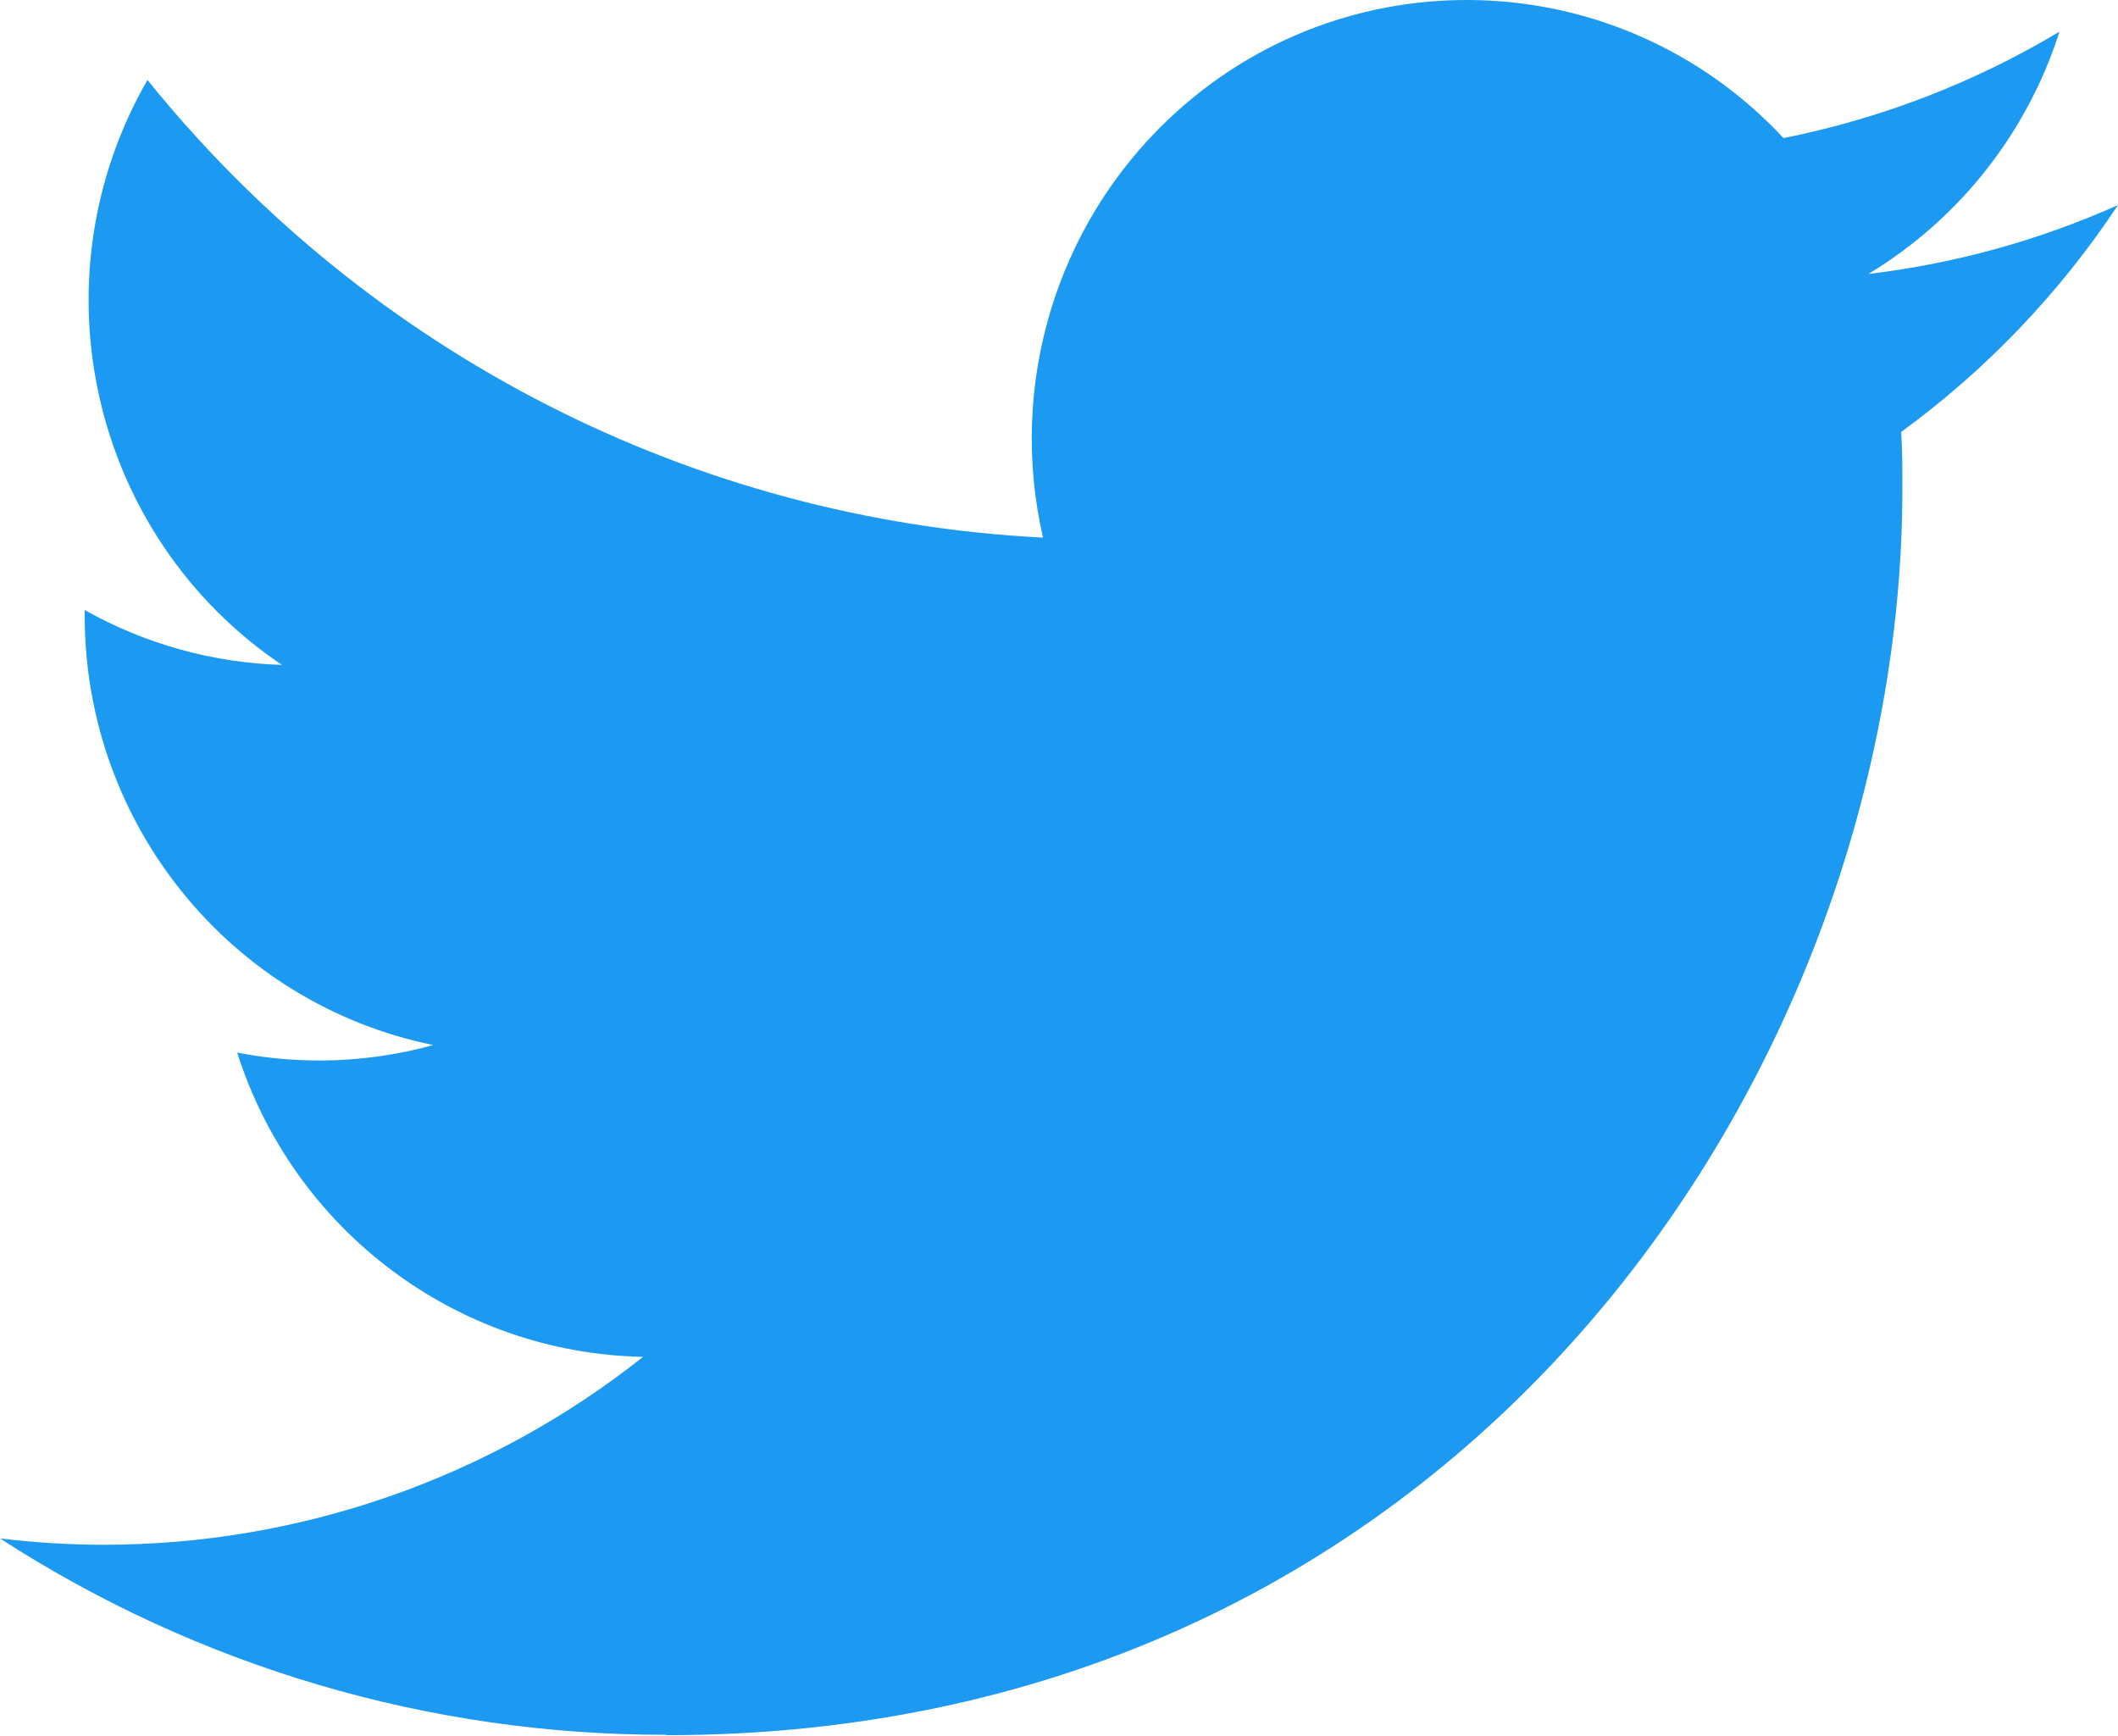
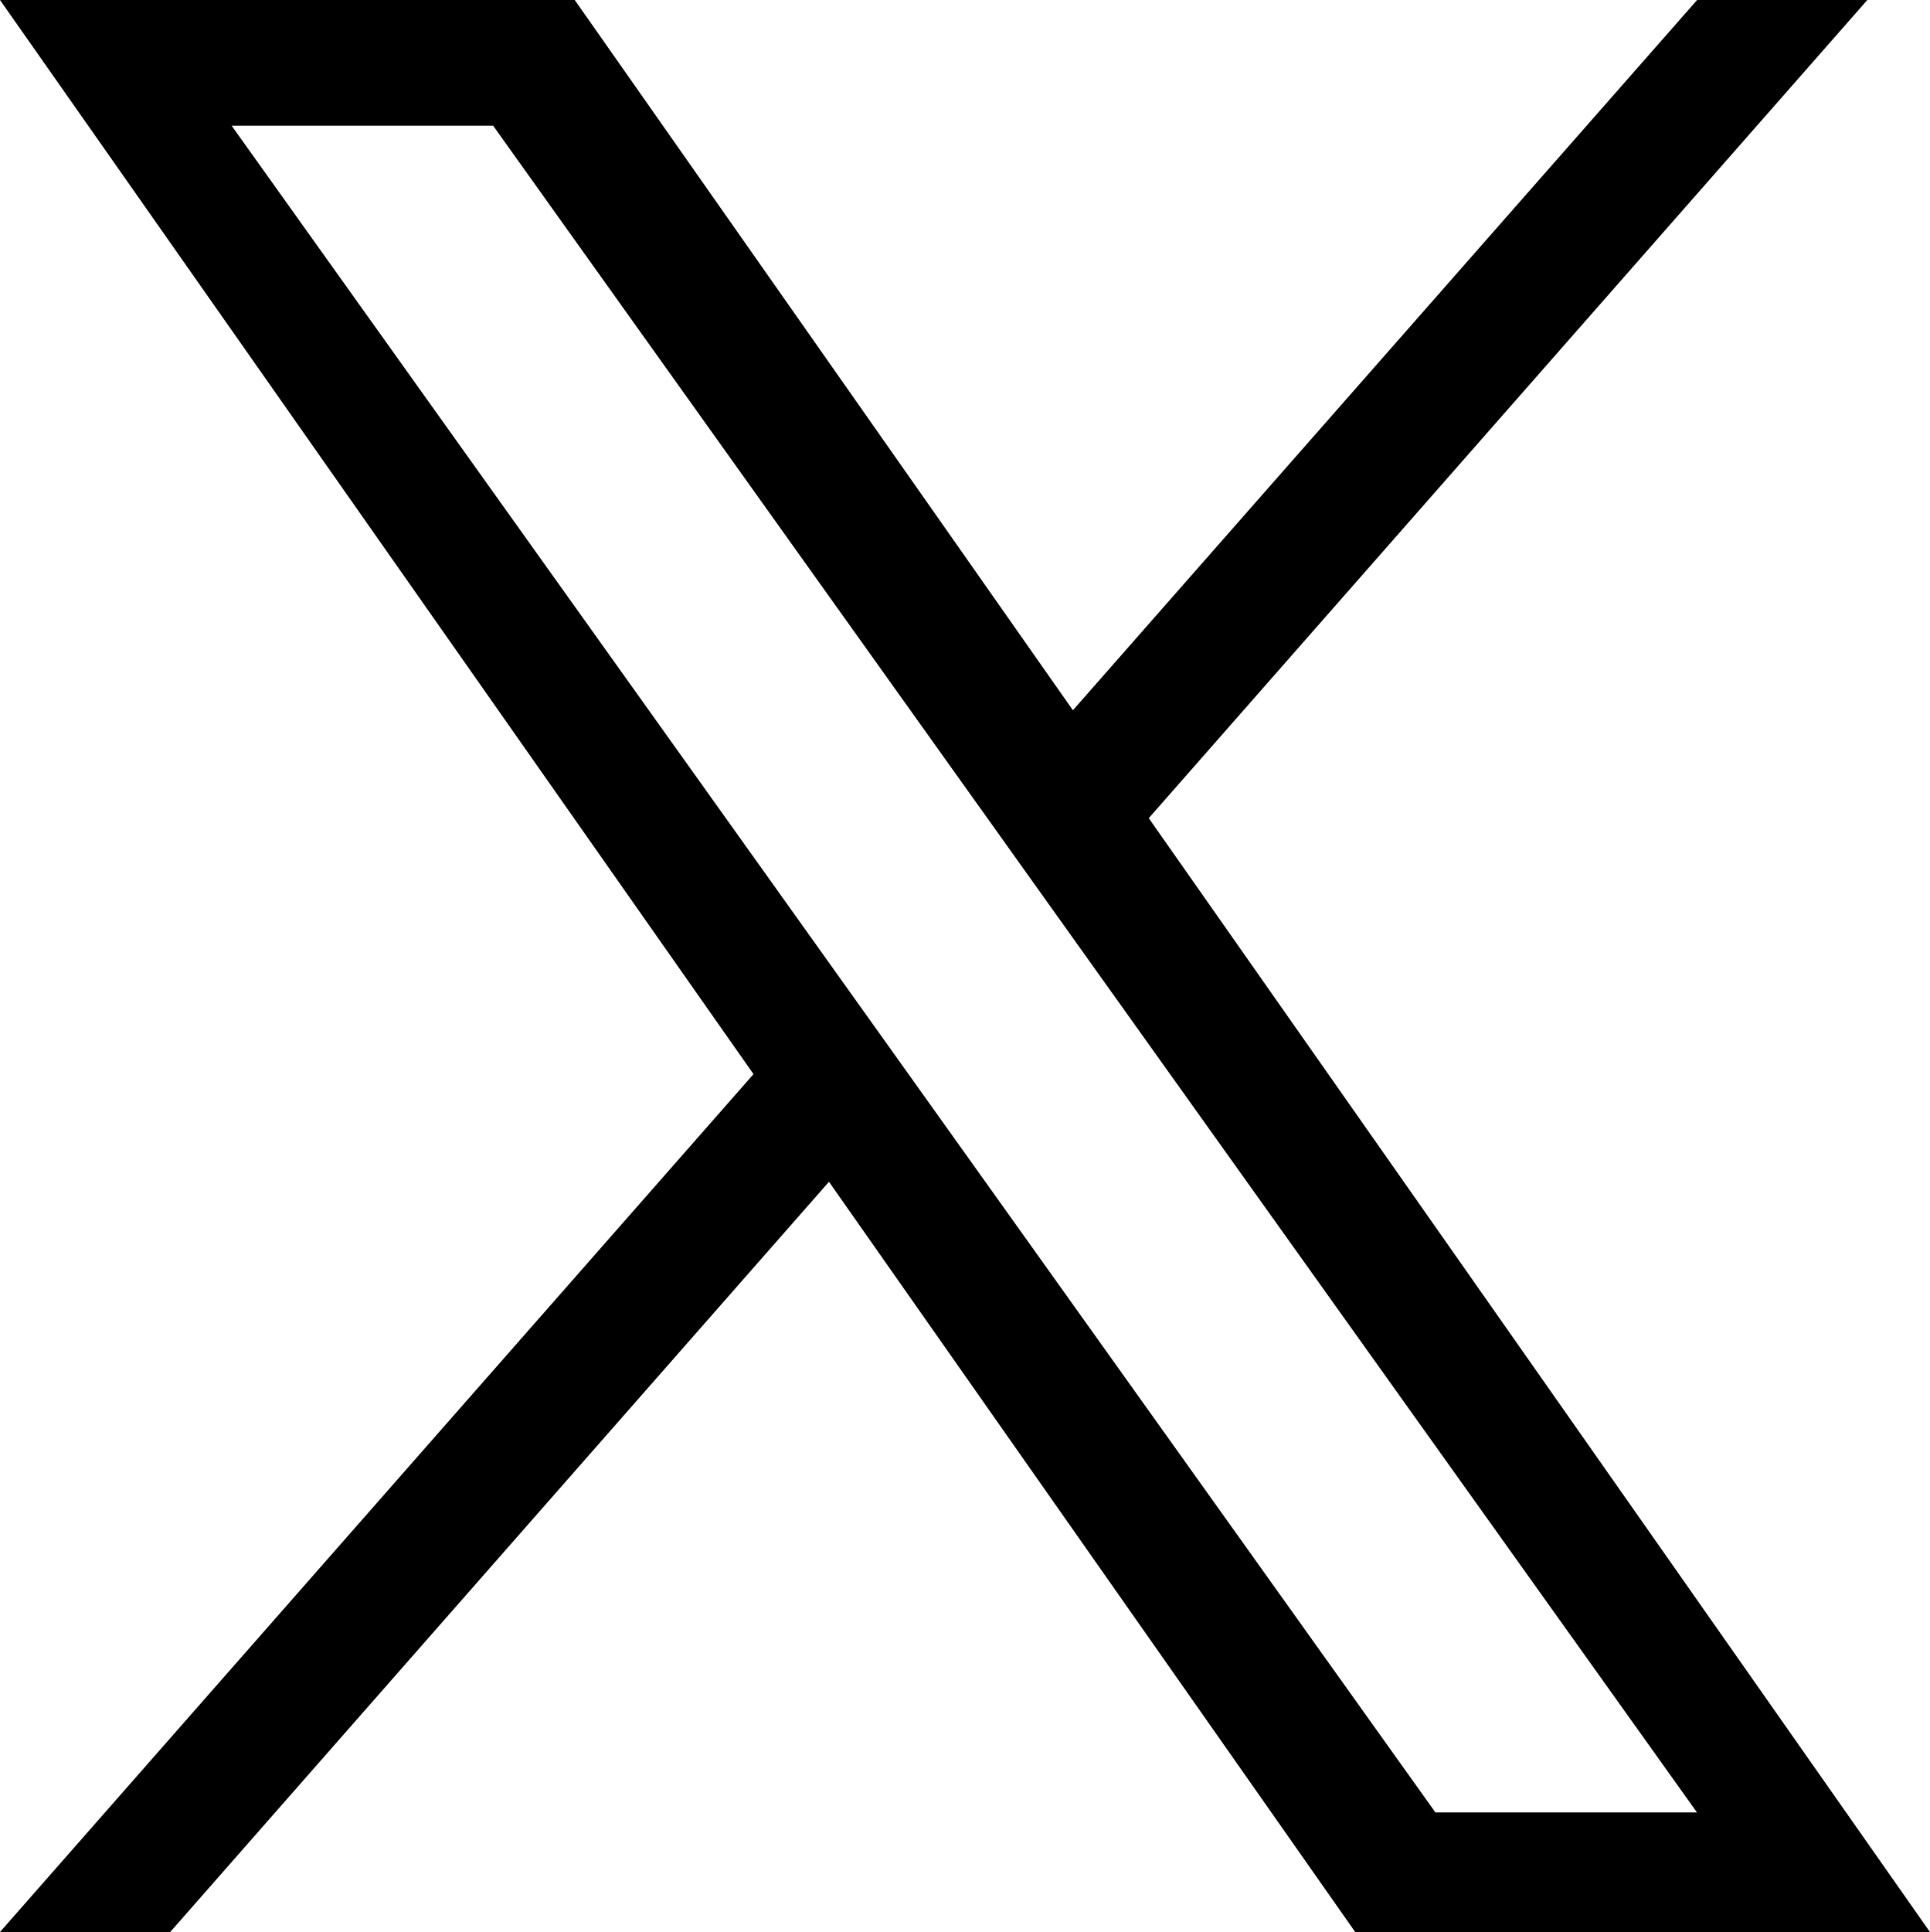
- <svg xmlns="http://www.w3.org/2000/svg" viewBox="0 0 119.84 98.175">
-   <path d="M108.059 25.176c.07 1.062.07 2.129.07 3.203 0 32.758-24.73 70.531-69.953 70.531v-.023A69.154 69.154 0 0 1 .488 87.777a49.64 49.64 0 0 0 5.852.36 49.142 49.142 0 0 0 30.535-10.633c-10.52-.203-19.746-7.117-22.969-17.215 3.684.719 7.485.57 11.098-.426C13.535 57.523 5.28 47.367 5.28 35.566v-.316a24.25 24.25 0 0 0 11.16 3.105C5.637 31.075 2.31 16.585 8.832 5.258 21.316 20.742 39.73 30.156 59.504 31.152c-1.98-8.605.723-17.629 7.113-23.683 9.903-9.383 25.477-8.903 34.785 1.078a49.073 49.073 0 0 0 15.614-6.02 24.825 24.825 0 0 1-10.809 13.707 48.578 48.578 0 0 0 14.121-3.898 50.217 50.217 0 0 1-12.27 12.84zm0 0" style="fill:#1c99f0;fill-opacity:1;fill-rule:nonzero;stroke:none" transform="translate(-.488 -.735)" />
+ <svg xmlns="http://www.w3.org/2000/svg" width="300" height="300.251" version="1.1">
+   <path d="M178.57 127.15 290.27 0h-26.46l-97.03 110.38L89.34 0H0l117.13 166.93L0 300.25h26.46l102.4-116.59 81.8 116.59h89.34M36.01 19.54H76.66l187.13 262.13h-40.66" fill="currentColor" />
</svg>
